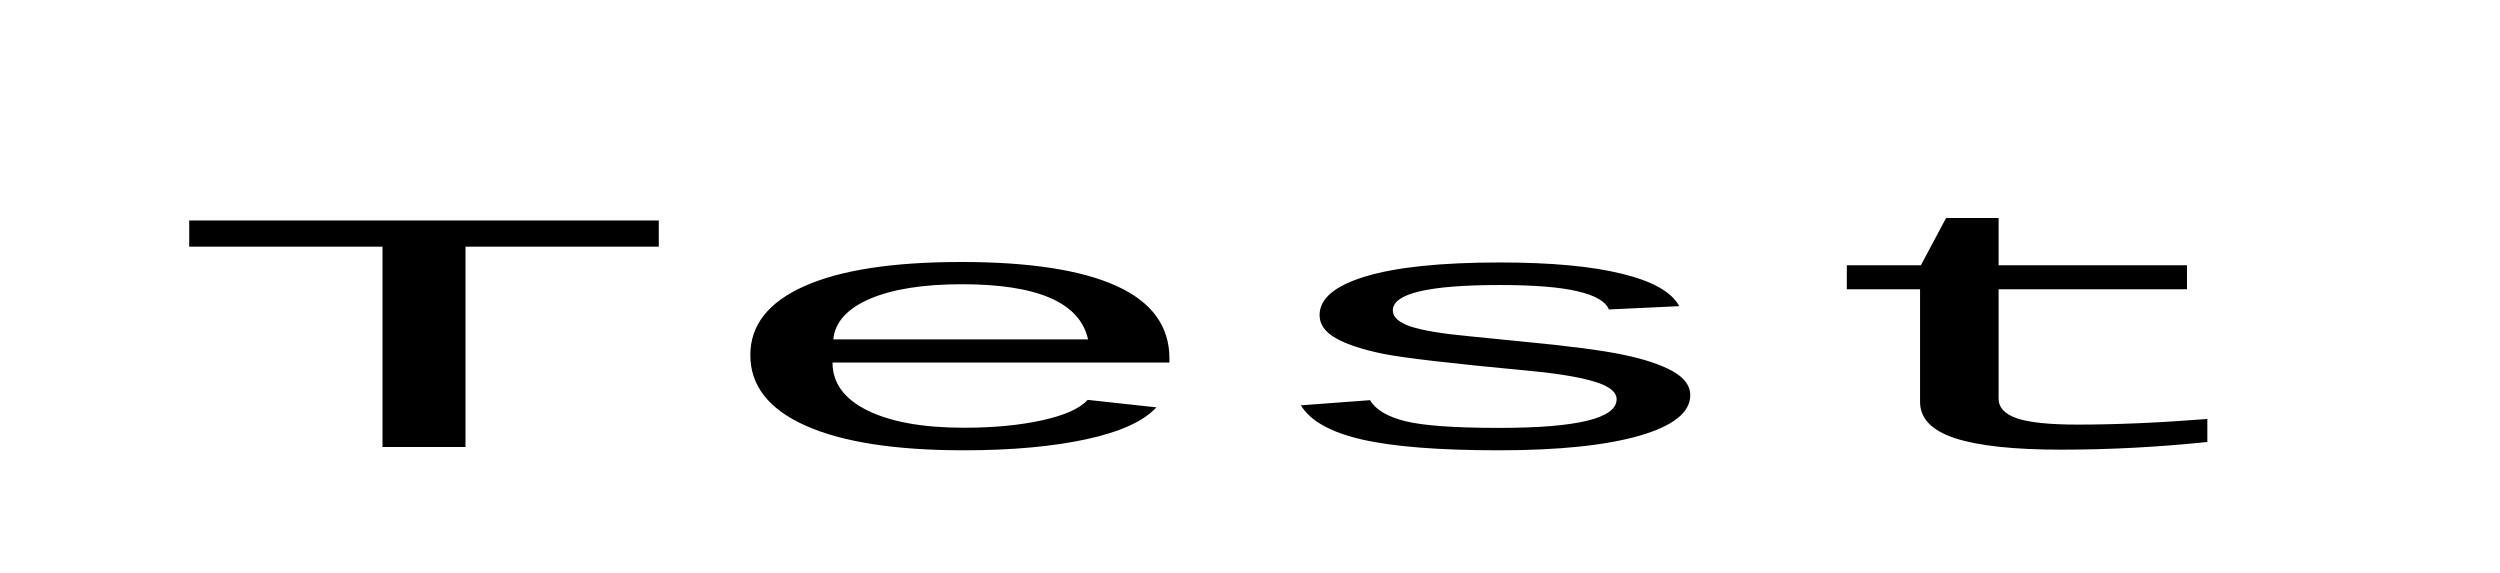
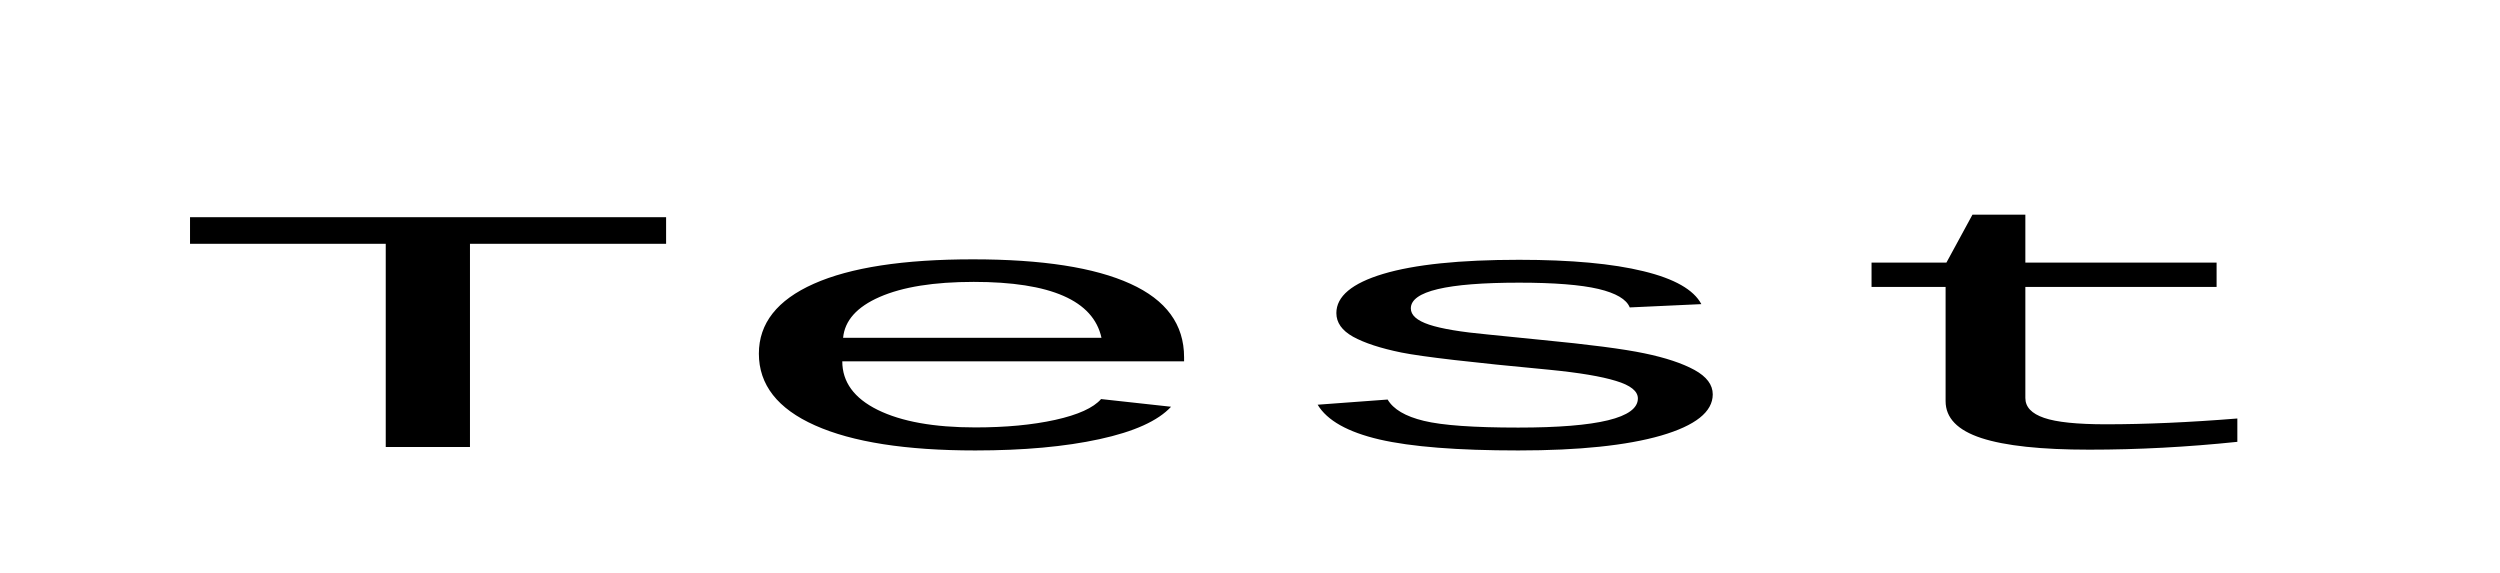
<svg xmlns="http://www.w3.org/2000/svg" width="96.0" height="22.0" version="1.1">
  <g transform="translate(6.0,6.0) scale(1.0,0.385)">
-     <text x="0.0" y="29.0" font-family="Courier New, monospace" font-size="34.29" font-style="" font-weight="" xml:space="preserve" fill="#000000">Test</text>
+     <text x="0.0" y="29.0" font-family="Courier New, monospace" font-size="34.79" font-style="" font-weight="" xml:space="preserve" fill="#000000">Test</text>
  </g>
</svg>
